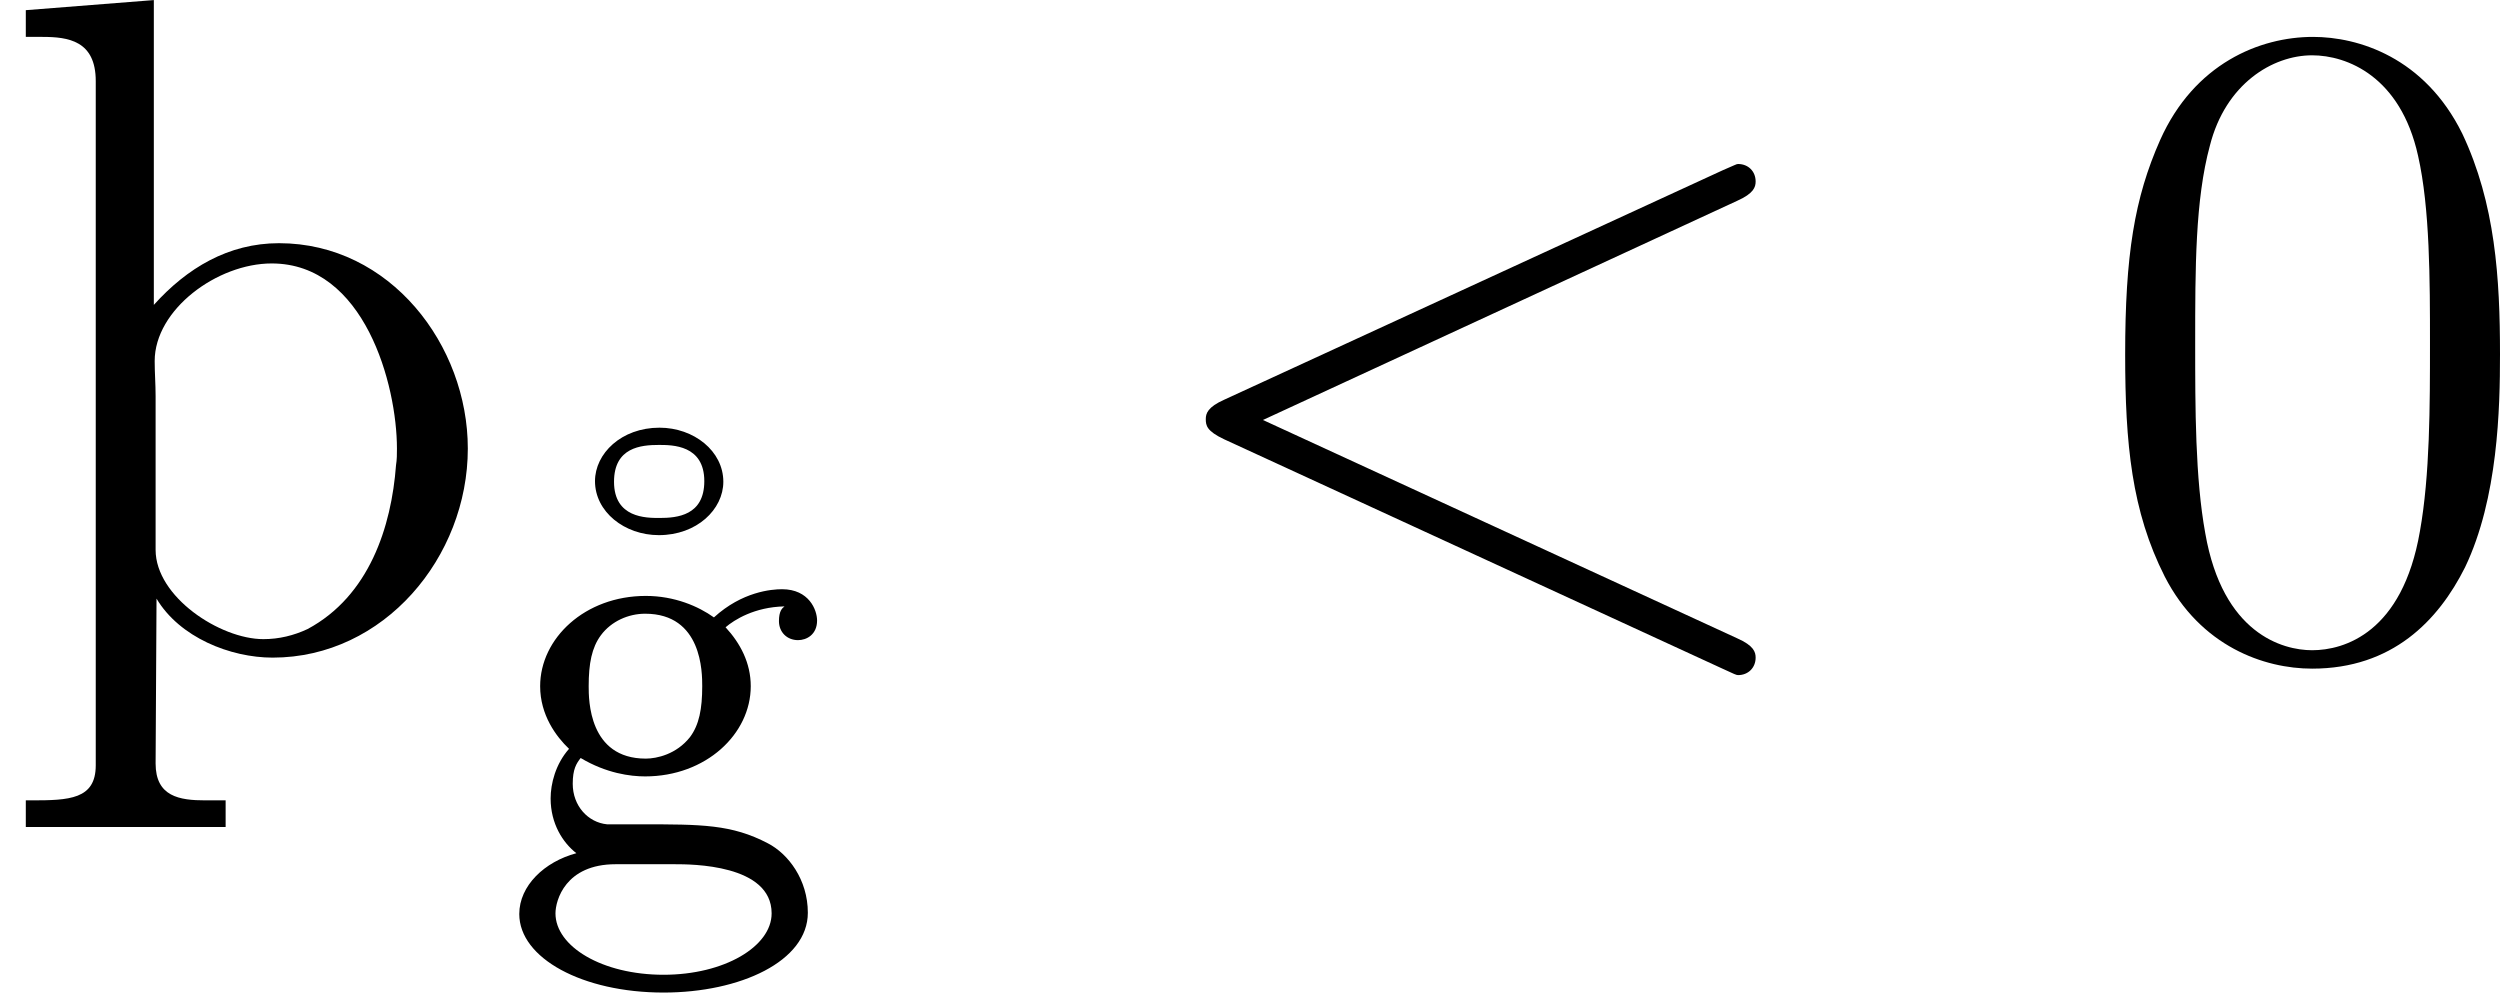
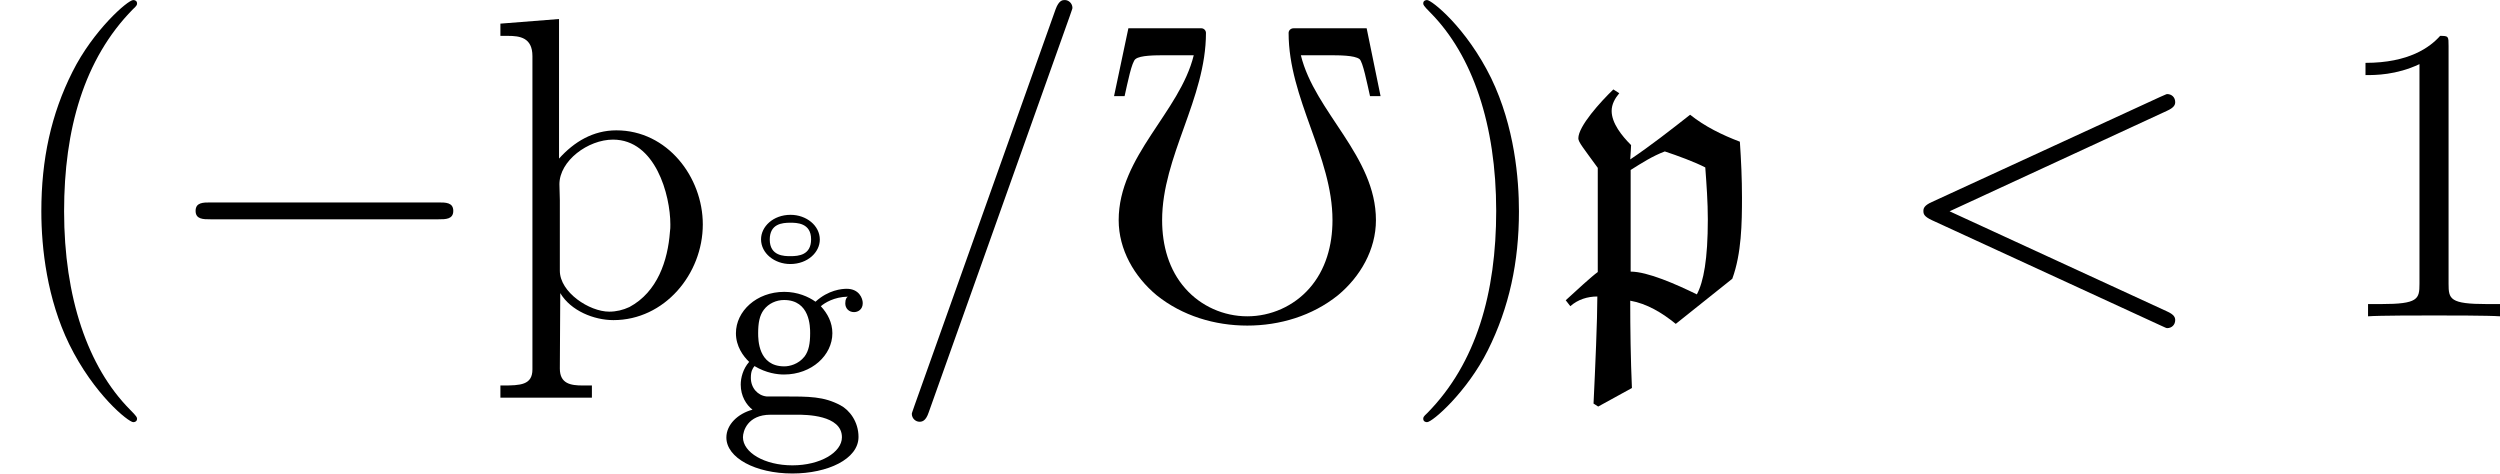
- <svg xmlns="http://www.w3.org/2000/svg" xmlns:xlink="http://www.w3.org/1999/xlink" version="1.1" width="32.454pt" height="12.884pt" viewBox="112.222 215.505 32.454 12.884">
+ <svg xmlns="http://www.w3.org/2000/svg" xmlns:xlink="http://www.w3.org/1999/xlink" version="1.1" width="70.873pt" height="13.422pt" viewBox="13.051 596.066 70.873 13.422">
  <defs>
-     <path id="g45-48" d="M5.356-3.826C5.356-4.818 5.296-5.786 4.866-6.695C4.376-7.687 3.515-7.95 2.929-7.95C2.236-7.95 1.387-7.603 .944-6.611C.61-5.858 .49-5.117 .49-3.826C.49-2.666 .574-1.793 1.004-.944C1.47-.036 2.295 .251 2.917 .251C3.957 .251 4.555-.371 4.902-1.064C5.332-1.961 5.356-3.132 5.356-3.826ZM2.917 .012C2.534 .012 1.757-.203 1.53-1.506C1.399-2.224 1.399-3.132 1.399-3.969C1.399-4.949 1.399-5.834 1.59-6.539C1.793-7.34 2.403-7.711 2.917-7.711C3.371-7.711 4.065-7.436 4.292-6.408C4.447-5.727 4.447-4.782 4.447-3.969C4.447-3.168 4.447-2.26 4.316-1.53C4.089-.215 3.335 .012 2.917 .012Z" />
+     <use id="g9-112" xlink:href="#g7-112" transform="scale(1.2)" />
+     <path id="g7-112" d="M1.684 1.694C1.654 1.006 1.644 .319 1.644-.369C2.042-.299 2.401-.08 2.72 .179L4.055-.887C4.274-1.484 4.284-2.202 4.284-2.809C4.284-3.248 4.264-3.686 4.234-4.125C3.816-4.284 3.407-4.483 3.059-4.762C2.59-4.394 2.132-4.035 1.644-3.706C1.654-3.826 1.664-4.035 1.664-4.045C1.445-4.264 1.205-4.563 1.205-4.852C1.205-5.011 1.285-5.151 1.385-5.27L1.245-5.36C.946-5.071 .418-4.493 .418-4.204C.418-4.115 .538-3.975 .877-3.507V-1.046C.737-.946 .369-.608 .12-.379L.229-.239C.408-.399 .638-.468 .867-.468C.867 .08 .817 1.235 .777 2.062L.887 2.132L1.684 1.694ZM1.654-3.457C1.923-3.626 2.172-3.786 2.461-3.895C2.76-3.796 3.168-3.646 3.417-3.517C3.447-3.108 3.477-2.7 3.477-2.291C3.477-1.345 3.377-.817 3.218-.518C2.73-.757 2.052-1.056 1.654-1.056V-3.457Z" />
+     <use id="g25-48" xlink:href="#g1-48" transform="scale(1.095891)" />
    <path id="g34-60" d="M7.878-5.822C8.094-5.918 8.118-6.001 8.118-6.073C8.118-6.205 8.022-6.3 7.89-6.3C7.867-6.3 7.855-6.288 7.687-6.217L1.219-3.24C1.004-3.144 .98-3.061 .98-2.989C.98-2.905 .992-2.833 1.219-2.726L7.687 .251C7.843 .323 7.867 .335 7.89 .335C8.022 .335 8.118 .239 8.118 .108C8.118 .036 8.094-.048 7.878-.143L1.722-2.977L7.878-5.822Z" />
+     <path id="g34-61" d="M5.129-8.524C5.129-8.536 5.2-8.715 5.2-8.739C5.2-8.883 5.081-8.966 4.985-8.966C4.926-8.966 4.818-8.966 4.722-8.703L.717 2.546C.717 2.558 .646 2.738 .646 2.762C.646 2.905 .765 2.989 .861 2.989C.933 2.989 1.04 2.977 1.124 2.726L5.129-8.524Z" />
+     <path id="g45-40" d="M3.885 2.905C3.885 2.869 3.885 2.845 3.682 2.642C2.487 1.435 1.817-.538 1.817-2.977C1.817-5.296 2.379-7.293 3.766-8.703C3.885-8.811 3.885-8.835 3.885-8.871C3.885-8.942 3.826-8.966 3.778-8.966C3.622-8.966 2.642-8.106 2.056-6.934C1.447-5.727 1.172-4.447 1.172-2.977C1.172-1.913 1.339-.49 1.961 .789C2.666 2.224 3.646 3.001 3.778 3.001C3.826 3.001 3.885 2.977 3.885 2.905Z" />
+     <path id="g45-41" d="M3.371-2.977C3.371-3.885 3.252-5.368 2.582-6.755C1.877-8.189 .897-8.966 .765-8.966C.717-8.966 .658-8.942 .658-8.871C.658-8.835 .658-8.811 .861-8.608C2.056-7.4 2.726-5.428 2.726-2.989C2.726-.669 2.164 1.327 .777 2.738C.658 2.845 .658 2.869 .658 2.905C.658 2.977 .717 3.001 .765 3.001C.921 3.001 1.901 2.14 2.487 .968C3.096-.251 3.371-1.542 3.371-2.977Z" />
+     <path id="g45-49" d="M3.443-7.663C3.443-7.938 3.443-7.95 3.204-7.95C2.917-7.627 2.319-7.185 1.088-7.185V-6.838C1.363-6.838 1.961-6.838 2.618-7.149V-.921C2.618-.49 2.582-.347 1.53-.347H1.16V0C1.482-.024 2.642-.024 3.037-.024S4.579-.024 4.902 0V-.347H4.531C3.479-.347 3.443-.49 3.443-.921V-7.663Z" />
    <path id="g35-23" d="M4.001-4.997C4.001-5.396 3.618-5.699 3.172-5.699C2.678-5.699 2.335-5.364 2.335-5.005C2.335-4.607 2.718-4.304 3.164-4.304C3.658-4.304 4.001-4.639 4.001-4.997ZM3.172-4.527C2.997-4.527 2.582-4.527 2.582-4.997C2.582-5.444 2.933-5.475 3.164-5.475C3.339-5.475 3.754-5.475 3.754-5.005C3.754-4.559 3.403-4.527 3.172-4.527Z" />
    <path id="g35-103" d="M1.379-.55C1.132-.574 .933-.789 .933-1.076C.933-1.267 .98-1.339 1.036-1.411C1.371-1.211 1.682-1.172 1.873-1.172C2.662-1.172 3.244-1.722 3.244-2.343C3.244-2.646 3.108-2.901 2.917-3.108C3.029-3.204 3.292-3.371 3.682-3.379C3.65-3.355 3.61-3.316 3.61-3.188C3.61-3.045 3.714-2.941 3.858-2.941C3.969-2.941 4.105-3.013 4.105-3.196C4.105-3.332 4.001-3.602 3.65-3.602C3.515-3.602 3.132-3.571 2.766-3.236C2.566-3.379 2.256-3.515 1.881-3.515C1.092-3.515 .51-2.965 .51-2.343C.51-1.969 .717-1.69 .885-1.53C.709-1.331 .646-1.076 .646-.885C.646-.558 .805-.311 .98-.175C.566-.064 .239 .247 .239 .614C.239 1.188 1.06 1.634 2.112 1.634C3.108 1.634 3.985 1.227 3.985 .598C3.985 .167 3.73-.167 3.467-.303C2.997-.55 2.606-.55 1.825-.55H1.379ZM1.881-1.403C1.14-1.403 1.14-2.168 1.14-2.343C1.14-2.638 1.18-2.845 1.299-3.005C1.435-3.188 1.658-3.284 1.873-3.284C2.614-3.284 2.614-2.519 2.614-2.343C2.614-2.048 2.574-1.841 2.455-1.682C2.279-1.459 2.024-1.403 1.881-1.403ZM2.256-.032C2.471-.032 3.515-.032 3.515 .606C3.515 1.036 2.901 1.403 2.112 1.403C1.315 1.403 .709 1.036 .709 .606C.709 .438 .837-.032 1.49-.032H2.256Z" />
    <path id="g44-254" d="M.335-8.297V-7.95H.55C.885-7.95 1.243-7.902 1.243-7.376V1.506C1.243 1.949 .897 1.961 .406 1.961H.335V2.307H2.929V1.961H2.666C2.331 1.961 2.02 1.913 2.02 1.482L2.032-.658C2.331-.155 2.989 .108 3.539 .108C4.985 .108 6.073-1.196 6.073-2.606C6.073-3.945 5.069-5.272 3.622-5.272C2.965-5.272 2.427-4.949 1.997-4.471V-8.428L.335-8.297ZM5.141-2.391C5.081-1.59 4.794-.693 3.993-.263C3.814-.179 3.622-.132 3.419-.132C2.857-.132 2.02-.681 2.02-1.291V-3.288C2.02-3.443 2.008-3.587 2.008-3.742C2.008-4.411 2.821-5.009 3.527-5.009C4.734-5.009 5.153-3.431 5.153-2.606C5.153-2.534 5.153-2.463 5.141-2.391Z" />
+     <path id="g1-48" d="M2.738-7.451H.851L.48-5.695H.753C.829-6.033 .938-6.589 1.036-6.655C1.156-6.753 1.549-6.753 1.822-6.753H2.542C2.182-5.28 .6-4.145 .6-2.487C.6-1.724 1.004-1.025 1.582-.545C2.247-.011 3.087 .24 3.927 .24S5.607-.011 6.273-.545C6.851-1.025 7.255-1.724 7.255-2.487C7.255-4.145 5.673-5.28 5.313-6.753H6.033C6.305-6.753 6.698-6.753 6.829-6.655C6.916-6.589 7.025-6.033 7.102-5.695H7.375L7.015-7.451H5.127C5.051-7.451 4.996-7.396 4.996-7.331C4.996-5.629 6.131-4.135 6.131-2.487C6.131-1.833 5.956-1.2 5.531-.72C5.127-.262 4.538 0 3.927 0S2.727-.262 2.324-.72C1.898-1.2 1.724-1.833 1.724-2.487C1.724-4.135 2.858-5.629 2.858-7.331C2.858-7.396 2.804-7.451 2.738-7.451Z" />
+     <path id="g32-0" d="M7.878-2.75C8.082-2.75 8.297-2.75 8.297-2.989S8.082-3.228 7.878-3.228H1.411C1.207-3.228 .992-3.228 .992-2.989S1.207-2.75 1.411-2.75H7.878Z" />
  </defs>
  <g id="page1">
-     <use x="112.222" y="223.934" xlink:href="#g44-254" />
-     <use x="117.611" y="226.756" xlink:href="#g35-23" />
-     <use x="118.724" y="226.756" xlink:href="#g35-103" />
-     <use x="126.895" y="223.934" xlink:href="#g34-60" />
-     <use x="139.32" y="223.934" xlink:href="#g45-48" />
+     <use x="13.051" y="605.033" xlink:href="#g45-40" />
+     <use x="17.604" y="605.033" xlink:href="#g32-0" />
+     <use x="26.902" y="605.033" xlink:href="#g44-254" />
+     <use x="32.291" y="607.855" xlink:href="#g35-23" />
+     <use x="33.404" y="607.855" xlink:href="#g35-103" />
+     <use x="38.254" y="605.033" xlink:href="#g34-61" />
+     <use x="44.107" y="605.033" xlink:href="#g25-48" />
+     <use x="52.741" y="605.033" xlink:href="#g45-41" />
+     <use x="57.294" y="605.033" xlink:href="#g9-112" />
+     <use x="66.598" y="605.033" xlink:href="#g34-60" />
+     <use x="79.023" y="605.033" xlink:href="#g45-49" />
  </g>
</svg>
